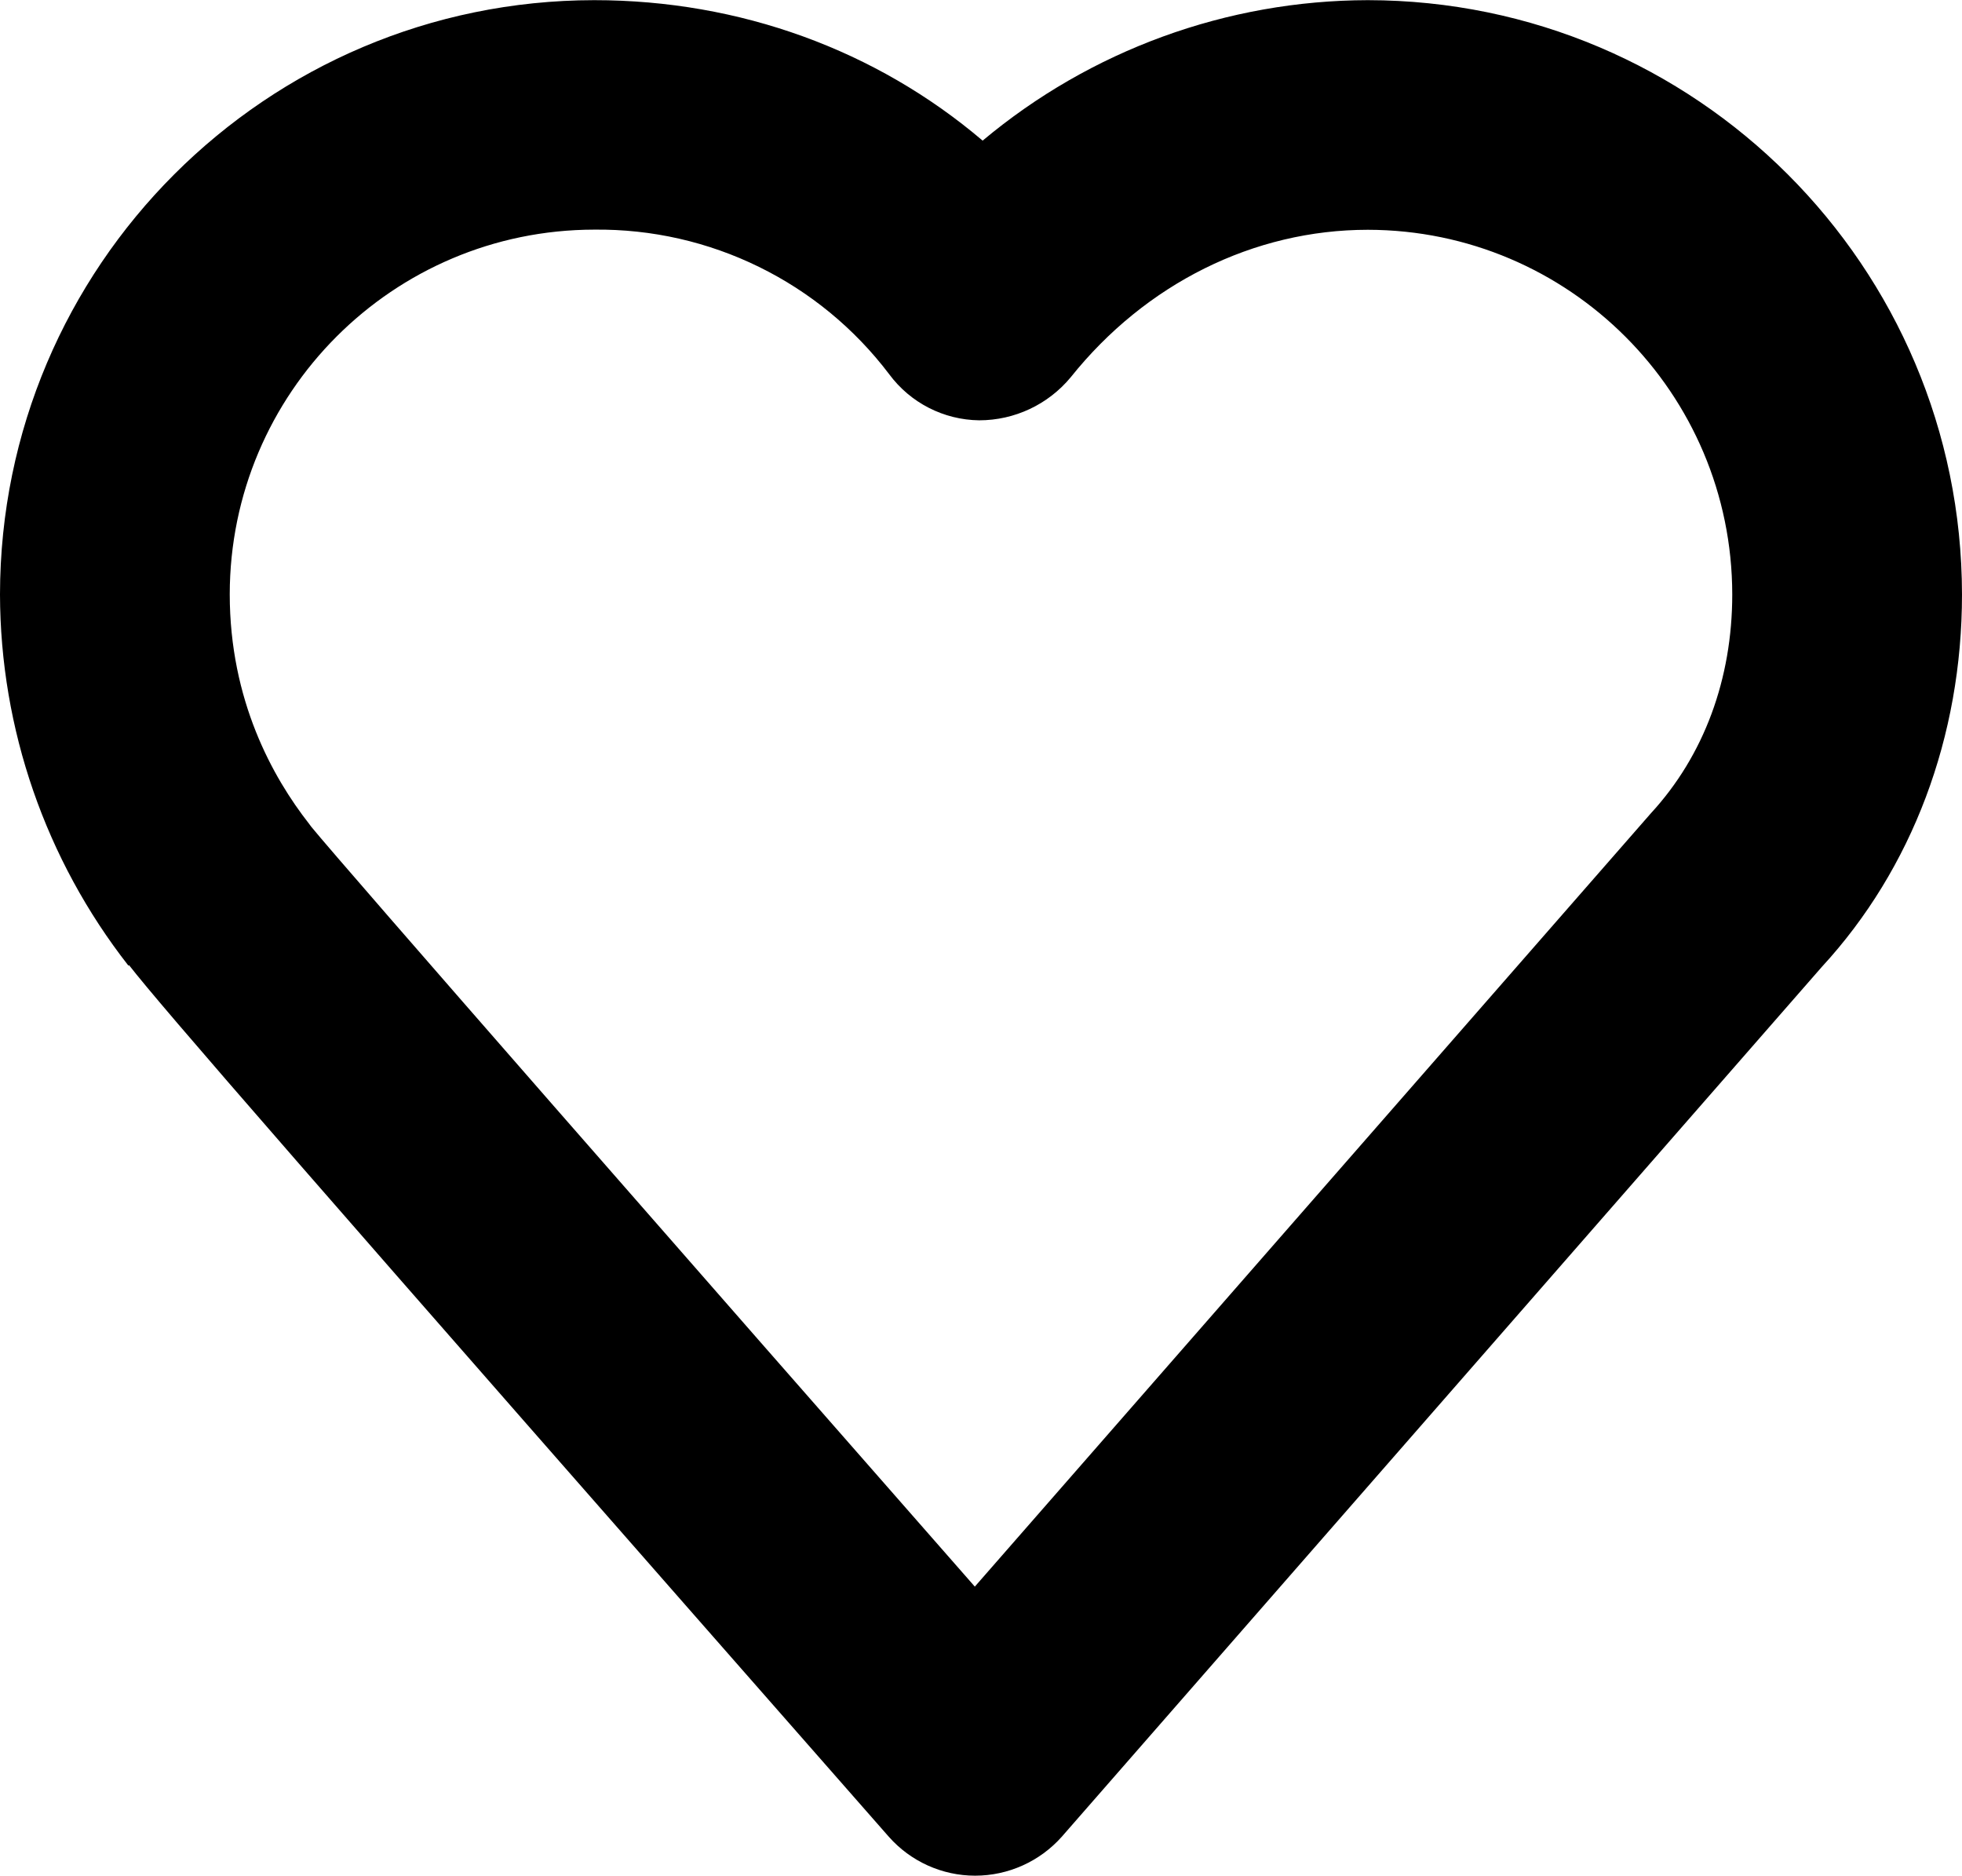
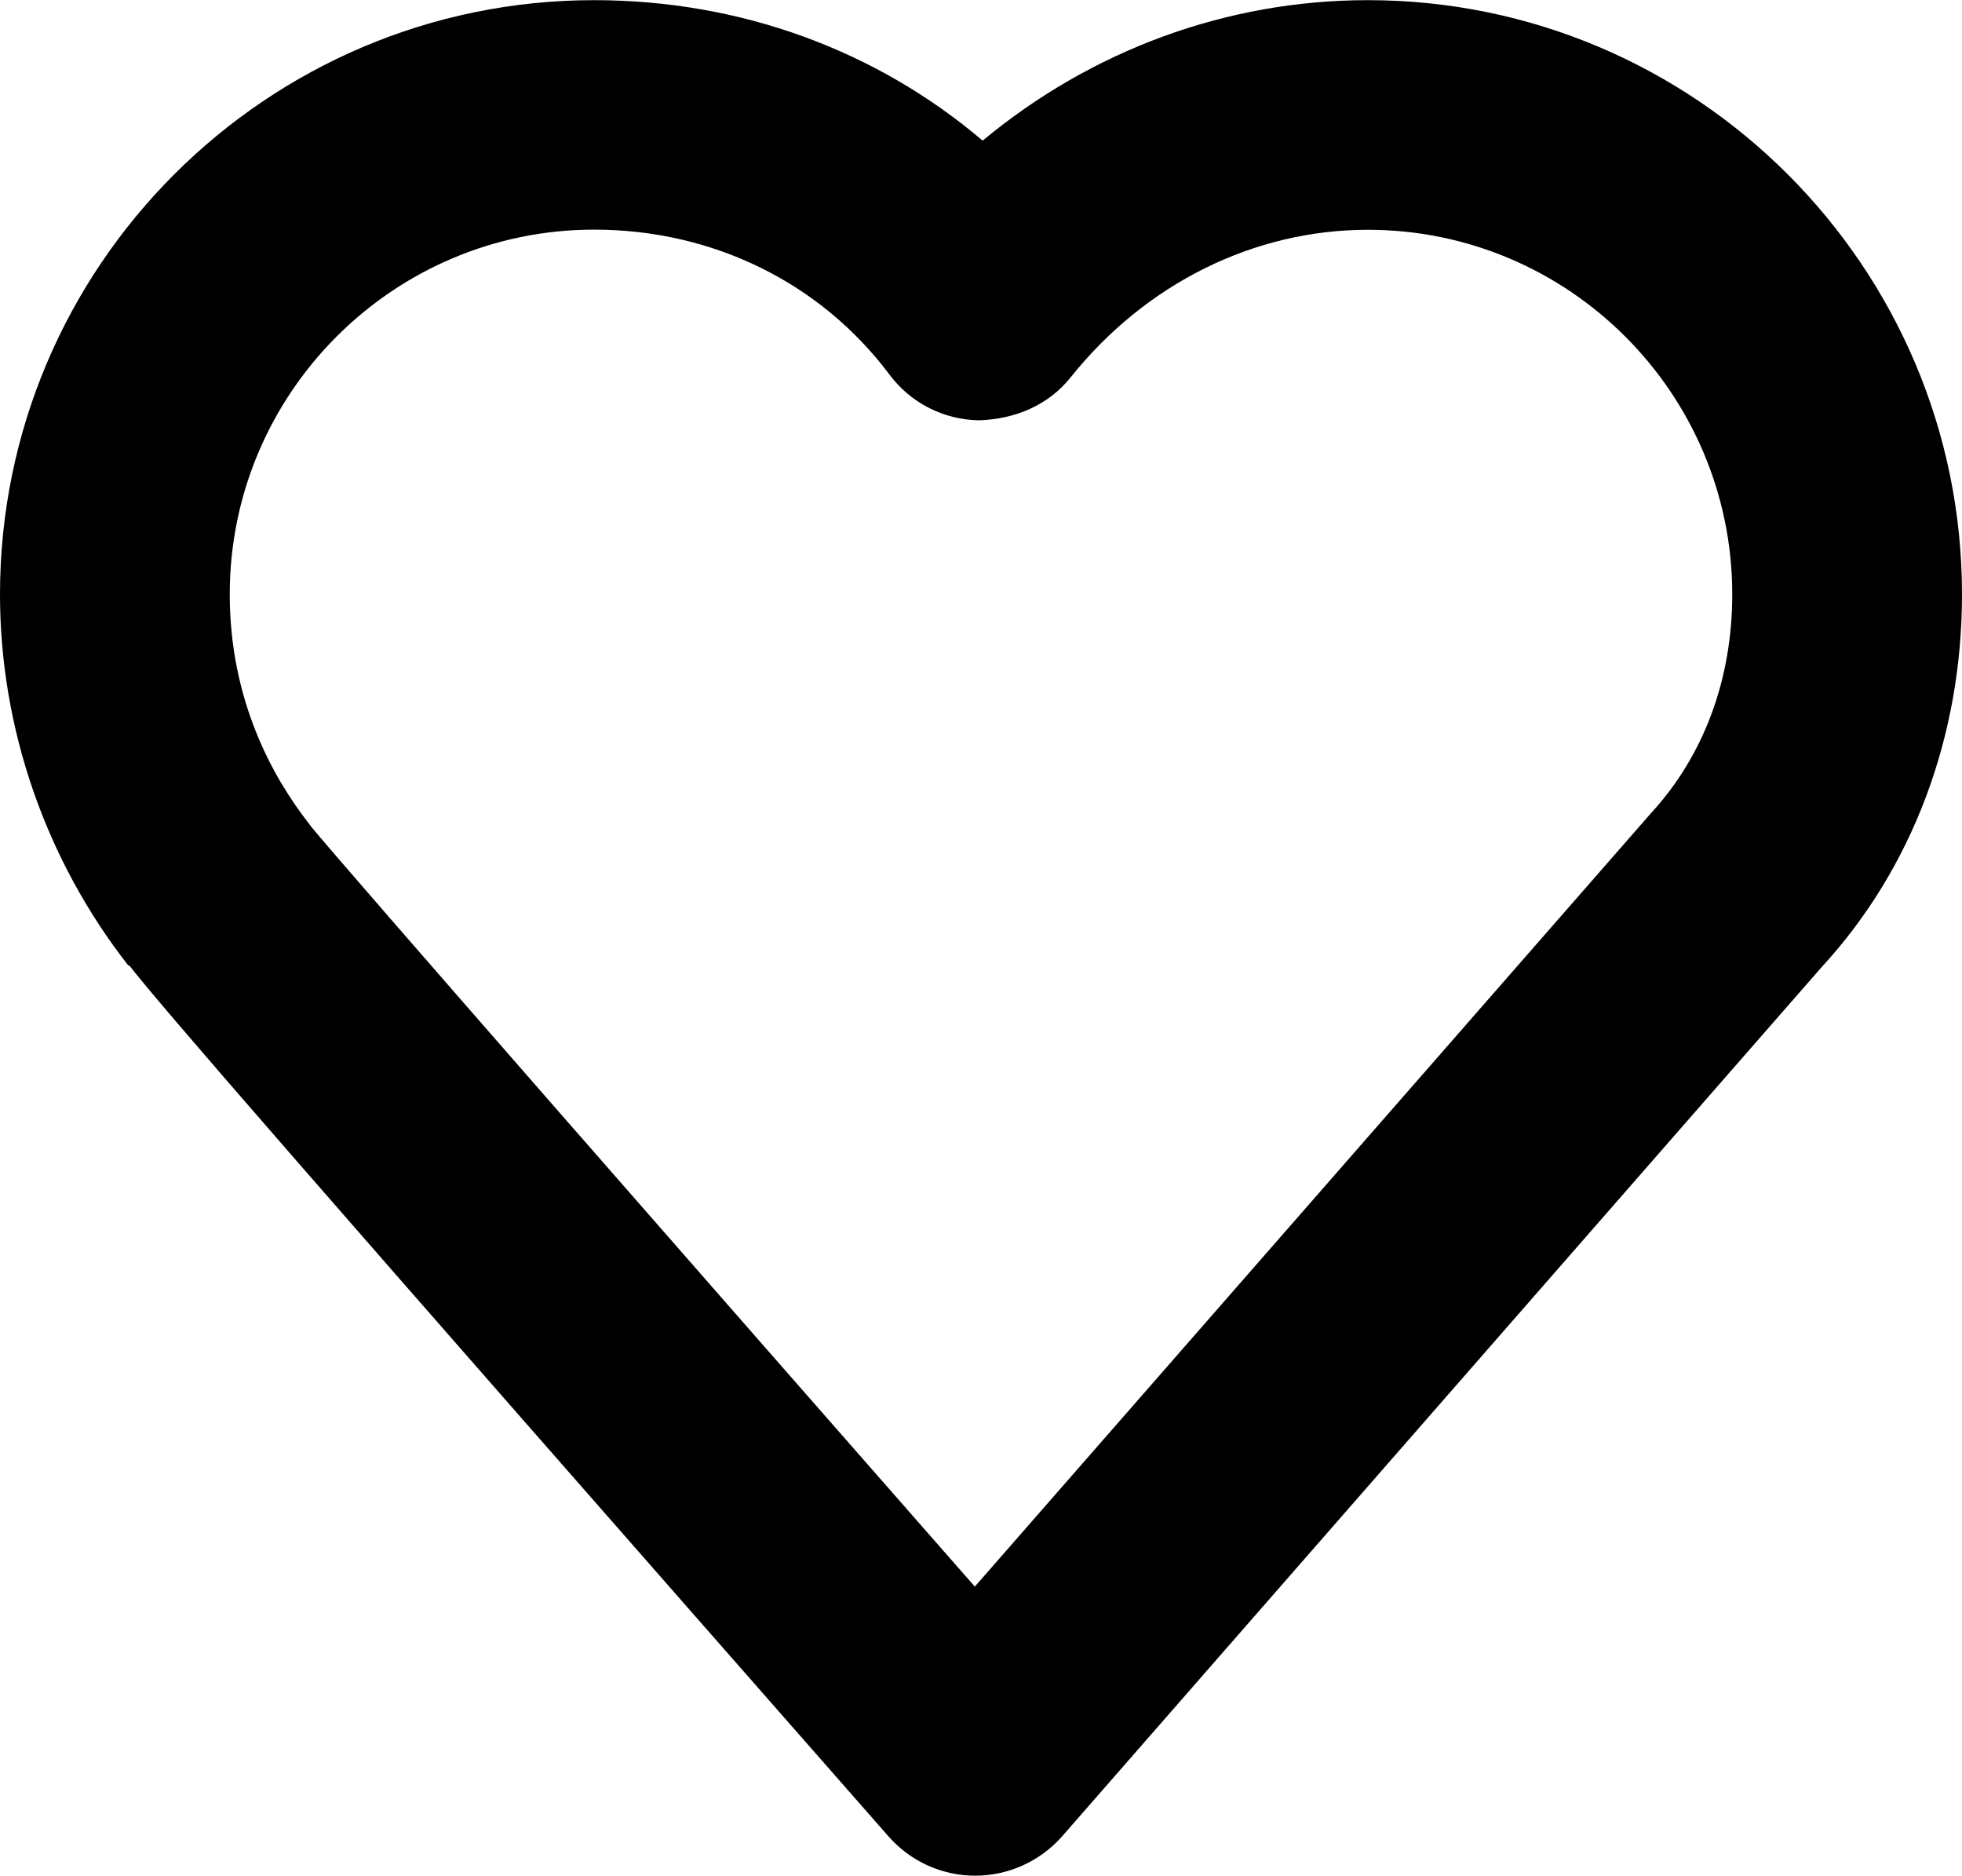
- <svg xmlns="http://www.w3.org/2000/svg" version="1" width="12.545" height="11.99" viewBox="521.939 473.064 12.545 11.99">
-   <path d="M528.174 485.055a.737.737 0 0 1-.552-.249c-3.798-4.324-4.644-5.298-4.858-5.572l-.004.003a3.866 3.866 0 0 1-.821-2.373 3.803 3.803 0 0 1 3.799-3.799c.934 0 1.804.32 2.484.898a3.847 3.847 0 0 1 2.463-.898 3.803 3.803 0 0 1 3.799 3.799c0 .909-.318 1.754-.896 2.381l-4.86 5.561a.742.742 0 0 1-.554.249zm-4.245-6.706c.208.255 2.471 2.839 4.243 4.858l4.323-4.944c.34-.369.52-.86.52-1.399a2.333 2.333 0 0 0-2.33-2.331c-.729 0-1.421.344-1.9.943a.76.76 0 0 1-.585.275.727.727 0 0 1-.575-.294 2.333 2.333 0 0 0-1.887-.925 2.333 2.333 0 0 0-2.33 2.331c0 .678.275 1.171.507 1.467l.014.019z" />
+ <svg xmlns="http://www.w3.org/2000/svg" version="1.0" id="Layer_1" x="0px" y="0px" width="12.545px" height="11.99px" viewBox="521.939 473.064 12.545 11.99" enable-background="new 521.939 473.064 12.545 11.99" xml:space="preserve">
+   <g>
+     <path d="M528.174,485.055c-0.212,0-0.412-0.091-0.552-0.249c-3.798-4.324-4.644-5.298-4.858-5.572l-0.004,0.003   c-0.529-0.675-0.821-1.518-0.821-2.373c0-2.095,1.704-3.799,3.799-3.799c0.934,0,1.804,0.32,2.484,0.898   c0.696-0.578,1.56-0.898,2.463-0.898c2.095,0,3.799,1.704,3.799,3.799c0,0.909-0.318,1.754-0.896,2.381l-4.86,5.561   C528.587,484.964,528.386,485.055,528.174,485.055L528.174,485.055z M523.929,478.349c0.208,0.255,2.471,2.839,4.243,4.858   l4.323-4.944c0.34-0.369,0.52-0.86,0.52-1.399c0-1.285-1.045-2.331-2.33-2.331c-0.729,0-1.421,0.344-1.9,0.943   c-0.142,0.178-0.353,0.267-0.585,0.275c-0.227-0.003-0.439-0.111-0.575-0.294c-0.441-0.587-1.129-0.925-1.887-0.925   c-1.285,0-2.33,1.046-2.33,2.331c0,0.678,0.275,1.171,0.507,1.467C523.919,478.336,523.925,478.342,523.929,478.349z" />
+   </g>
</svg>
